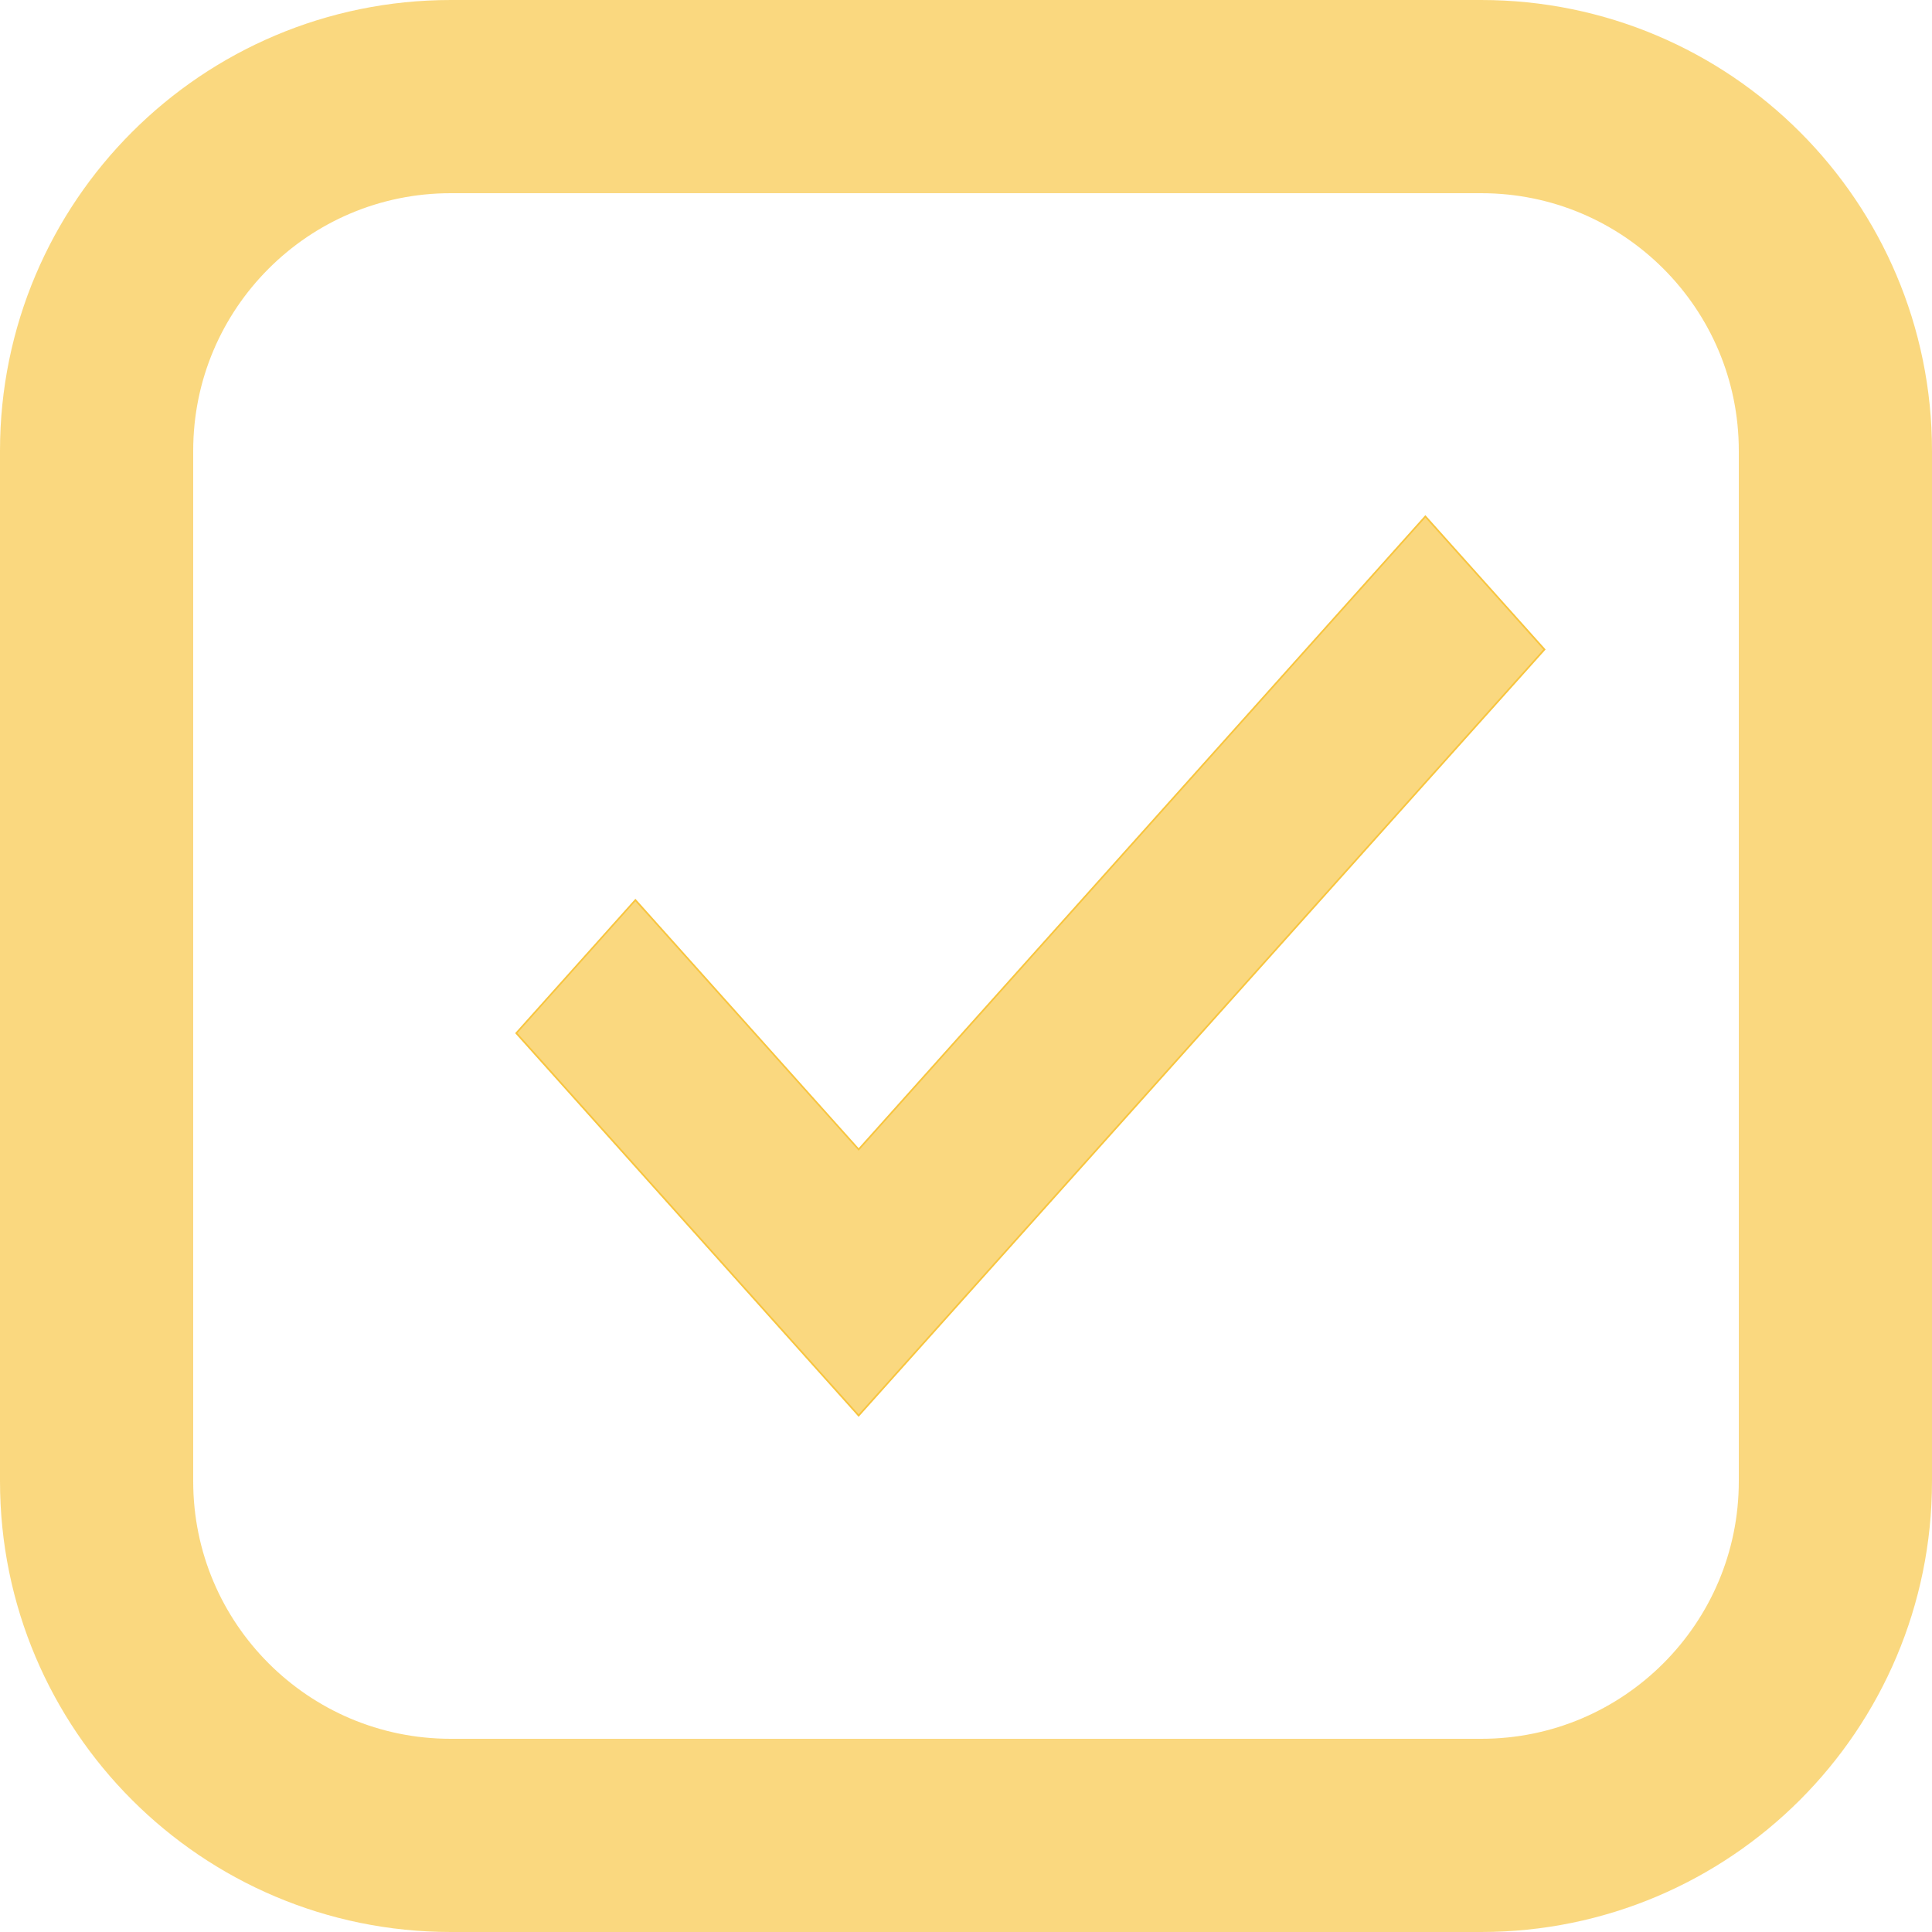
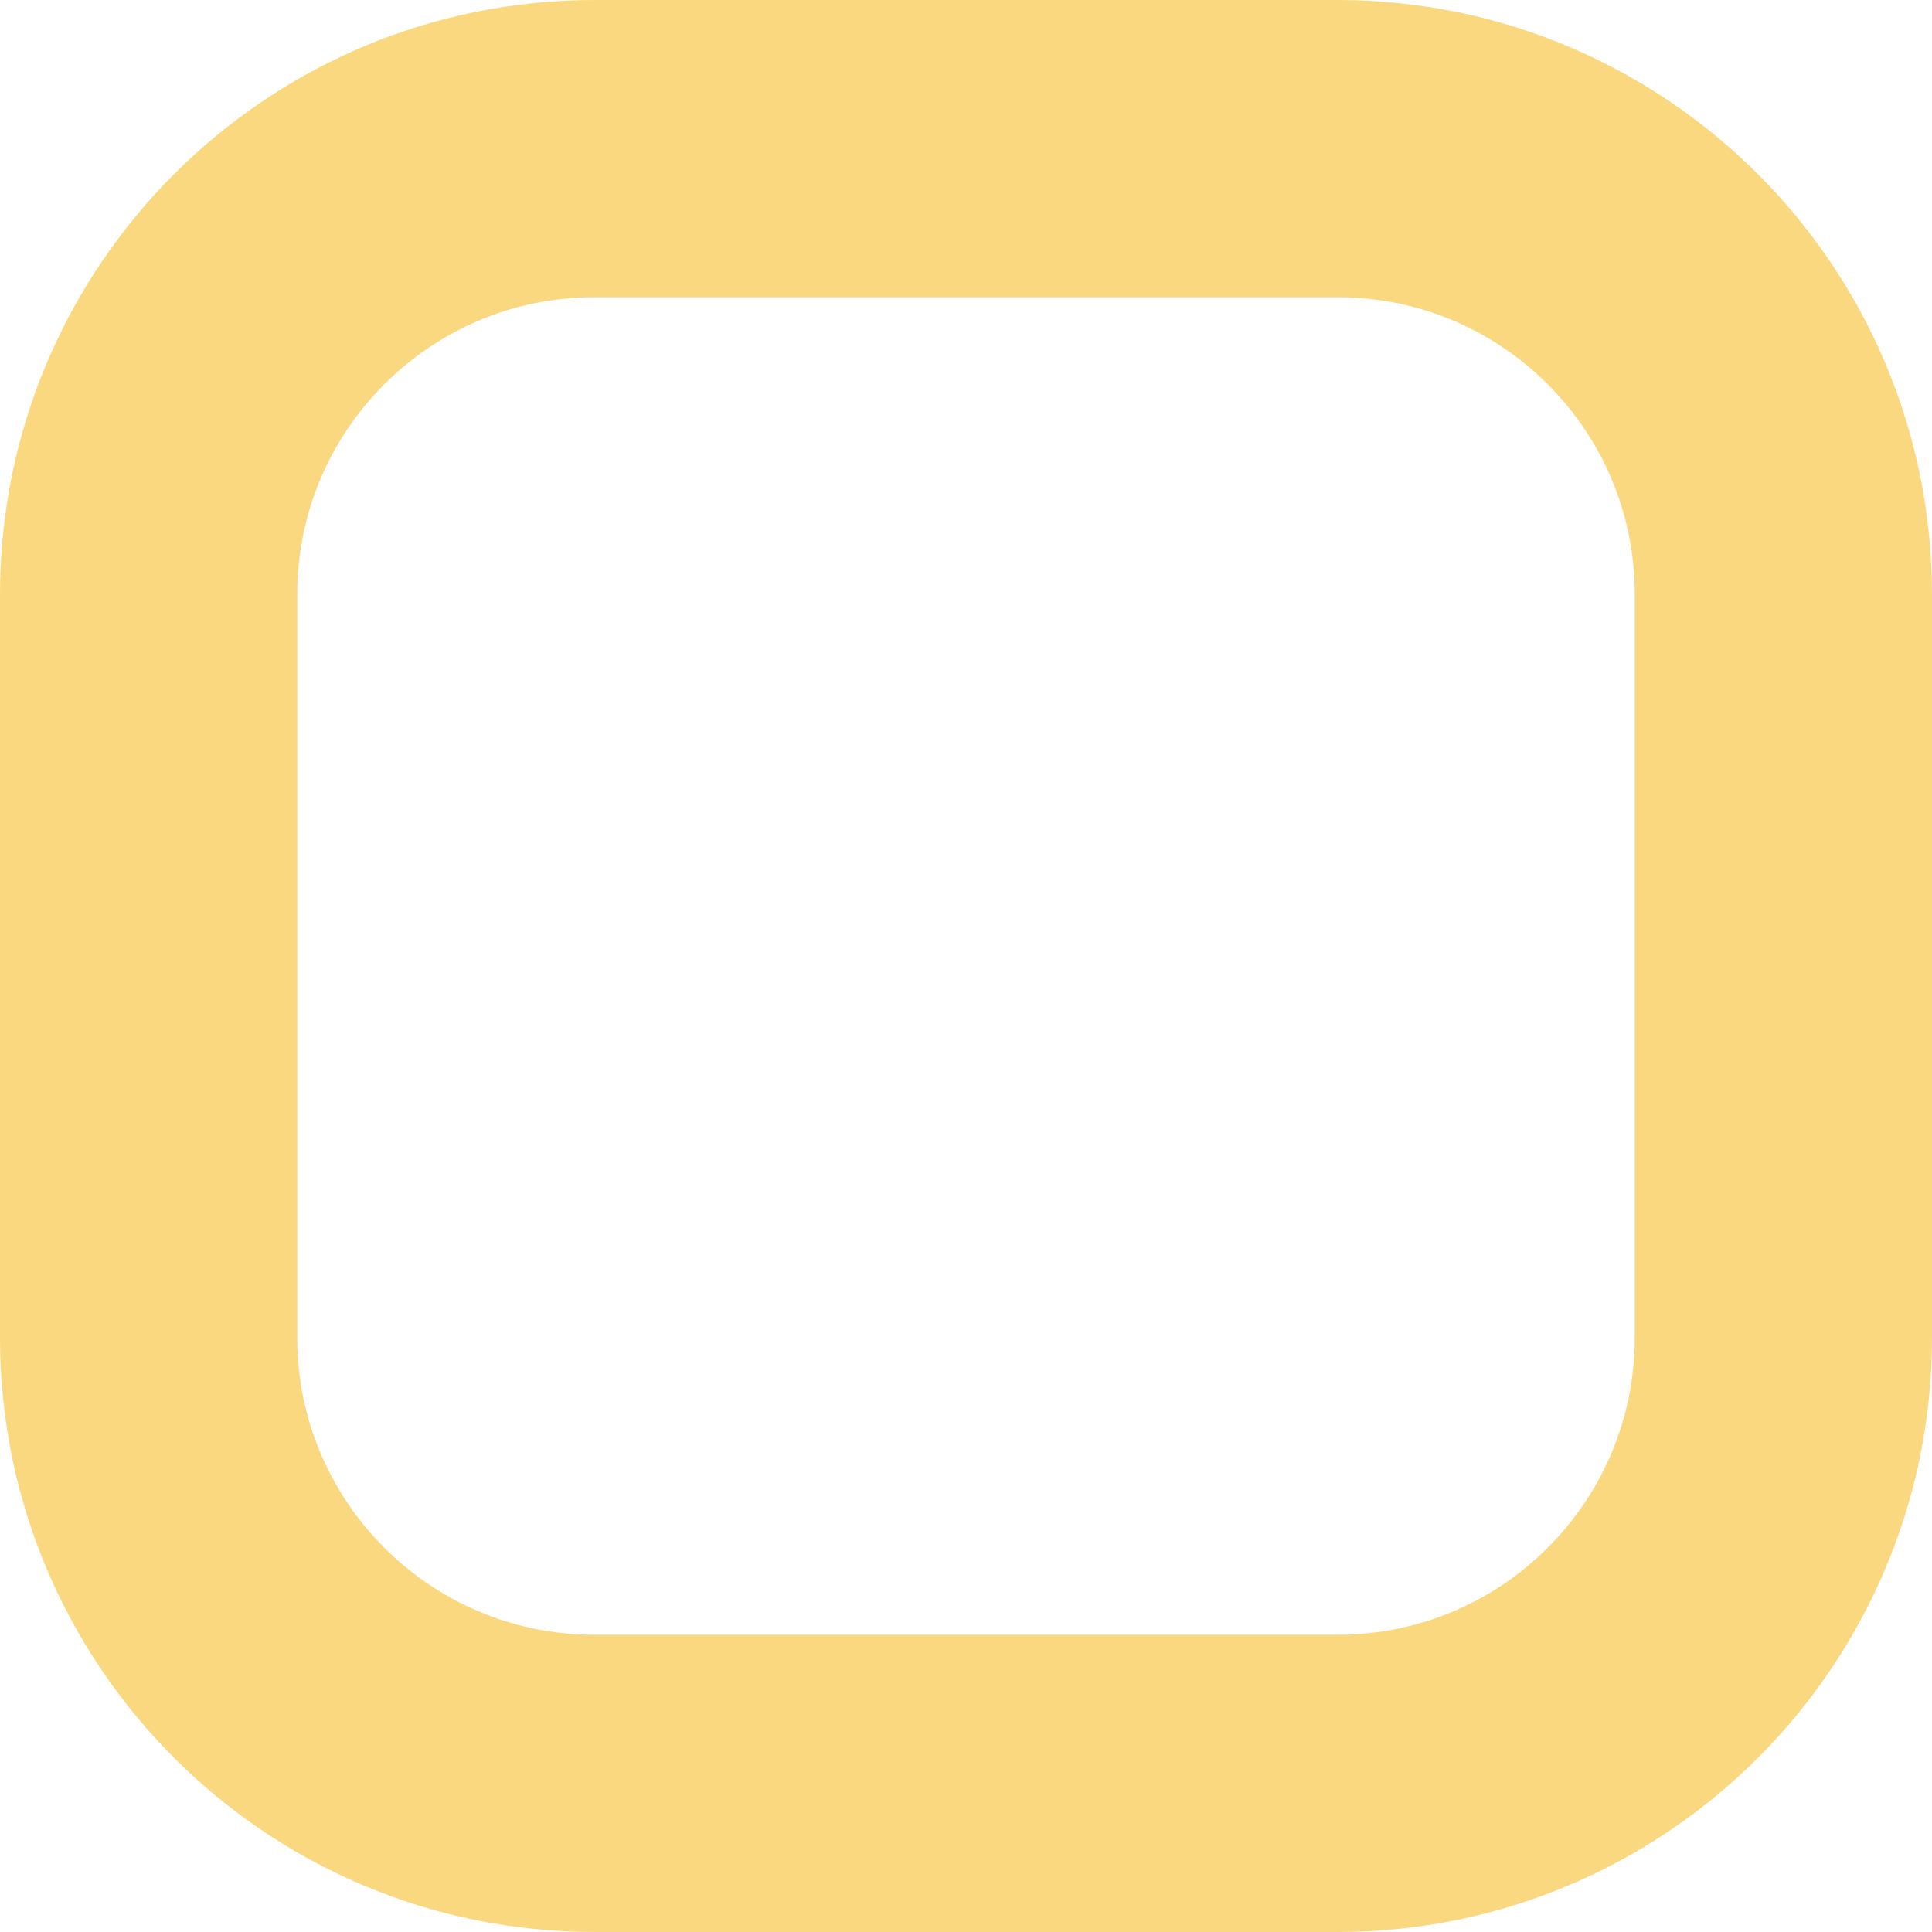
- <svg xmlns="http://www.w3.org/2000/svg" width="30" height="30" viewBox="0 0 30 30" fill="none">
-   <path d="M13.333 22L8 16.043L9.867 13.957L13.333 17.83L22.133 8L24 10.085L13.333 22Z" fill="#F6B201" fill-opacity="0.5" />
-   <path d="M23.982 10.085L13.333 21.98L8.017 16.042L9.866 13.976L13.324 17.838L13.333 17.849L13.343 17.838L22.133 8.019L23.982 10.085Z" stroke="#F6B201" stroke-opacity="0.5" stroke-width="0.025" />
-   <rect x="1.5" y="1.5" width="27" height="27" rx="5.5" stroke="#F6B201" stroke-opacity="0.5" stroke-width="3" />
+ <svg xmlns="http://www.w3.org/2000/svg" width="13" height="13" viewBox="0 0 13 13" fill="none">
+   <rect x="1" y="1" width="11" height="11" rx="3" stroke="#F6B201" stroke-opacity="0.5" stroke-width="2" />
</svg>
